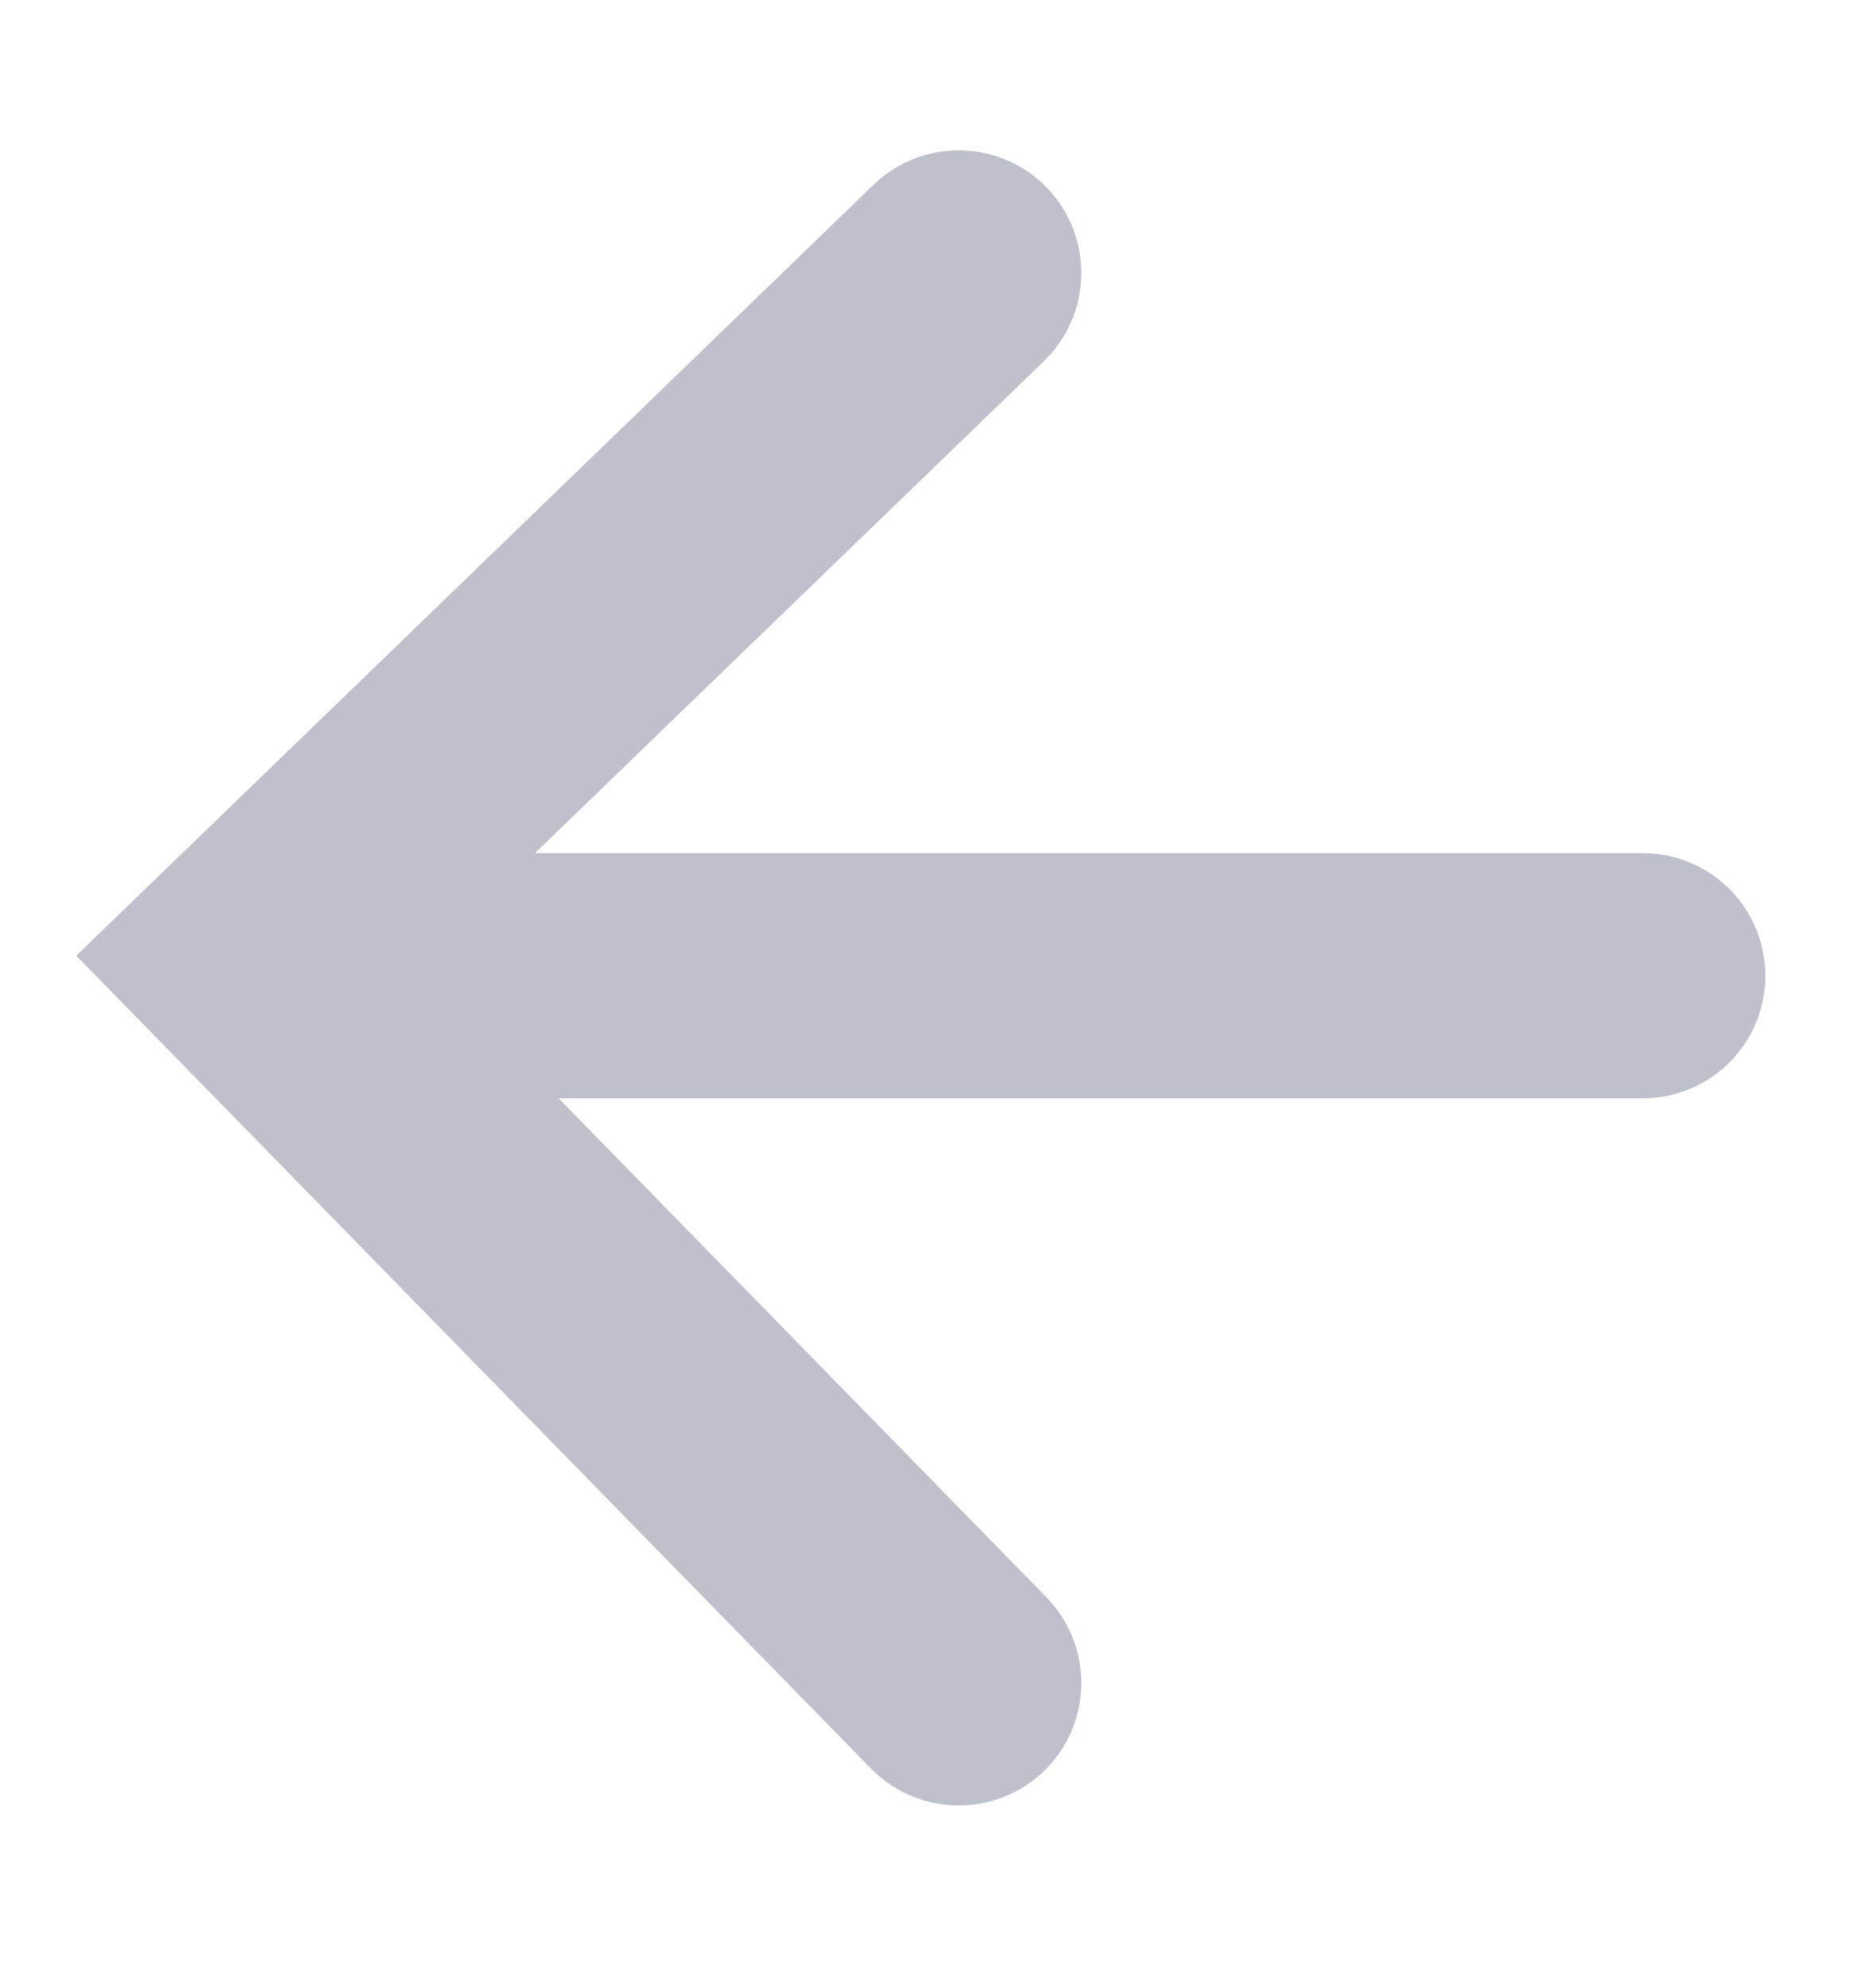
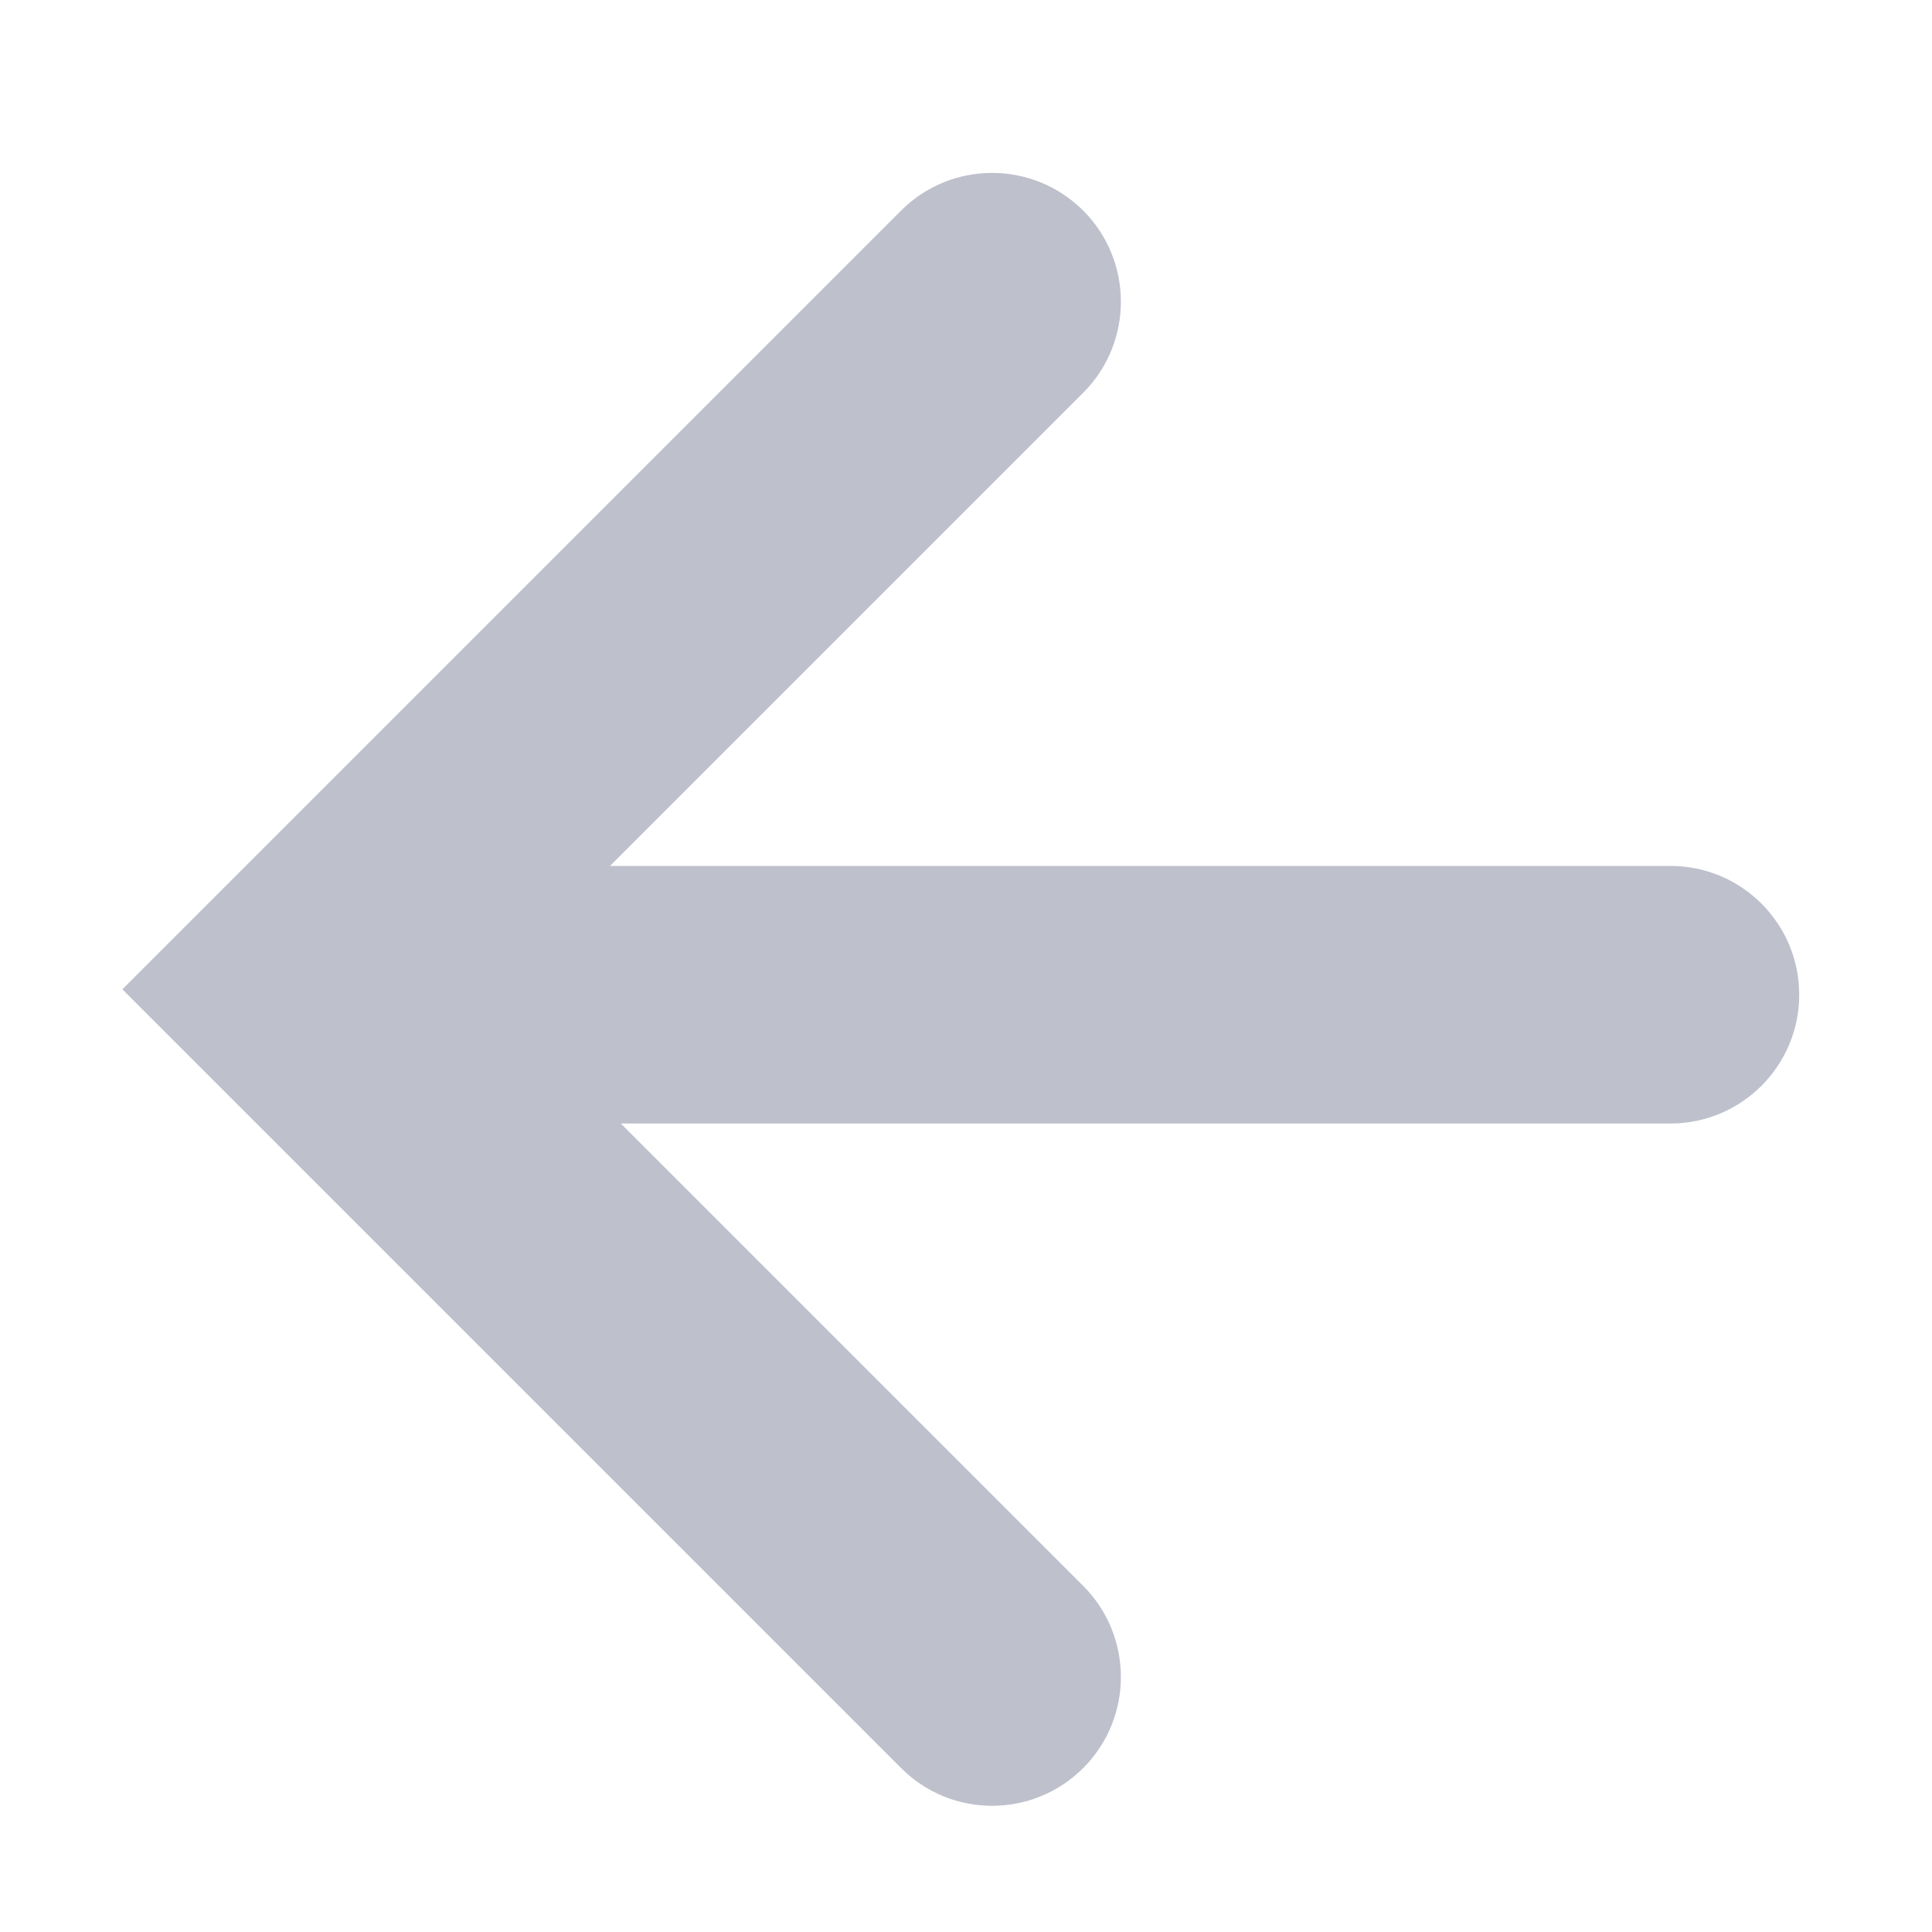
- <svg xmlns="http://www.w3.org/2000/svg" width="14px" height="15px" viewBox="0 0 14 15" version="1.1">
-   <defs />
-   <g id="Artboard-Copy" stroke="none" stroke-width="1" fill="none" fill-rule="evenodd" transform="translate(-108, -97)">
-     <path d="M111.418,103.687 L120.395,103.687 C120.768,103.687 121.07,103.99 121.07,104.362 C121.07,104.735 120.768,105.037 120.395,105.037 L111.621,105.037 L115.716,109.226 C115.977,109.493 115.972,109.92 115.706,110.181 C115.439,110.441 115.012,110.436 114.751,110.17 L108.93,104.216 L114.765,98.574 C115.033,98.315 115.46,98.322 115.719,98.59 C115.978,98.858 115.971,99.286 115.703,99.545 L111.418,103.687 Z" id="Combined-Shape-Copy-27" stroke="#BEC0CC" stroke-width="0.5" fill="#BEC0CC" fill-rule="nonzero" />
+ <svg xmlns="http://www.w3.org/2000/svg" width="15px" height="15px" viewBox="0 0 15 15" version="1.1">
+   <g stroke="none" stroke-width="1" fill="none" fill-rule="evenodd" transform="translate(-107, -112)">
+     <path fill="#BEC0CC" fill-rule="nonzero" d="M111.736,118.723 L119.969,118.723 C120.521,118.723 120.969,119.17 120.969,119.723 C120.969,120.275 120.521,120.723 119.969,120.723 L111.82,120.723 L115.41,124.313 C115.8,124.703 115.8,125.337 115.41,125.727 C115.019,126.118 114.386,126.118 113.996,125.727 L107.95,119.681 L113.996,113.635 C114.386,113.245 115.019,113.245 115.41,113.635 C115.8,114.026 115.8,114.659 115.41,115.049 L111.736,118.723 Z" />
  </g>
</svg>
